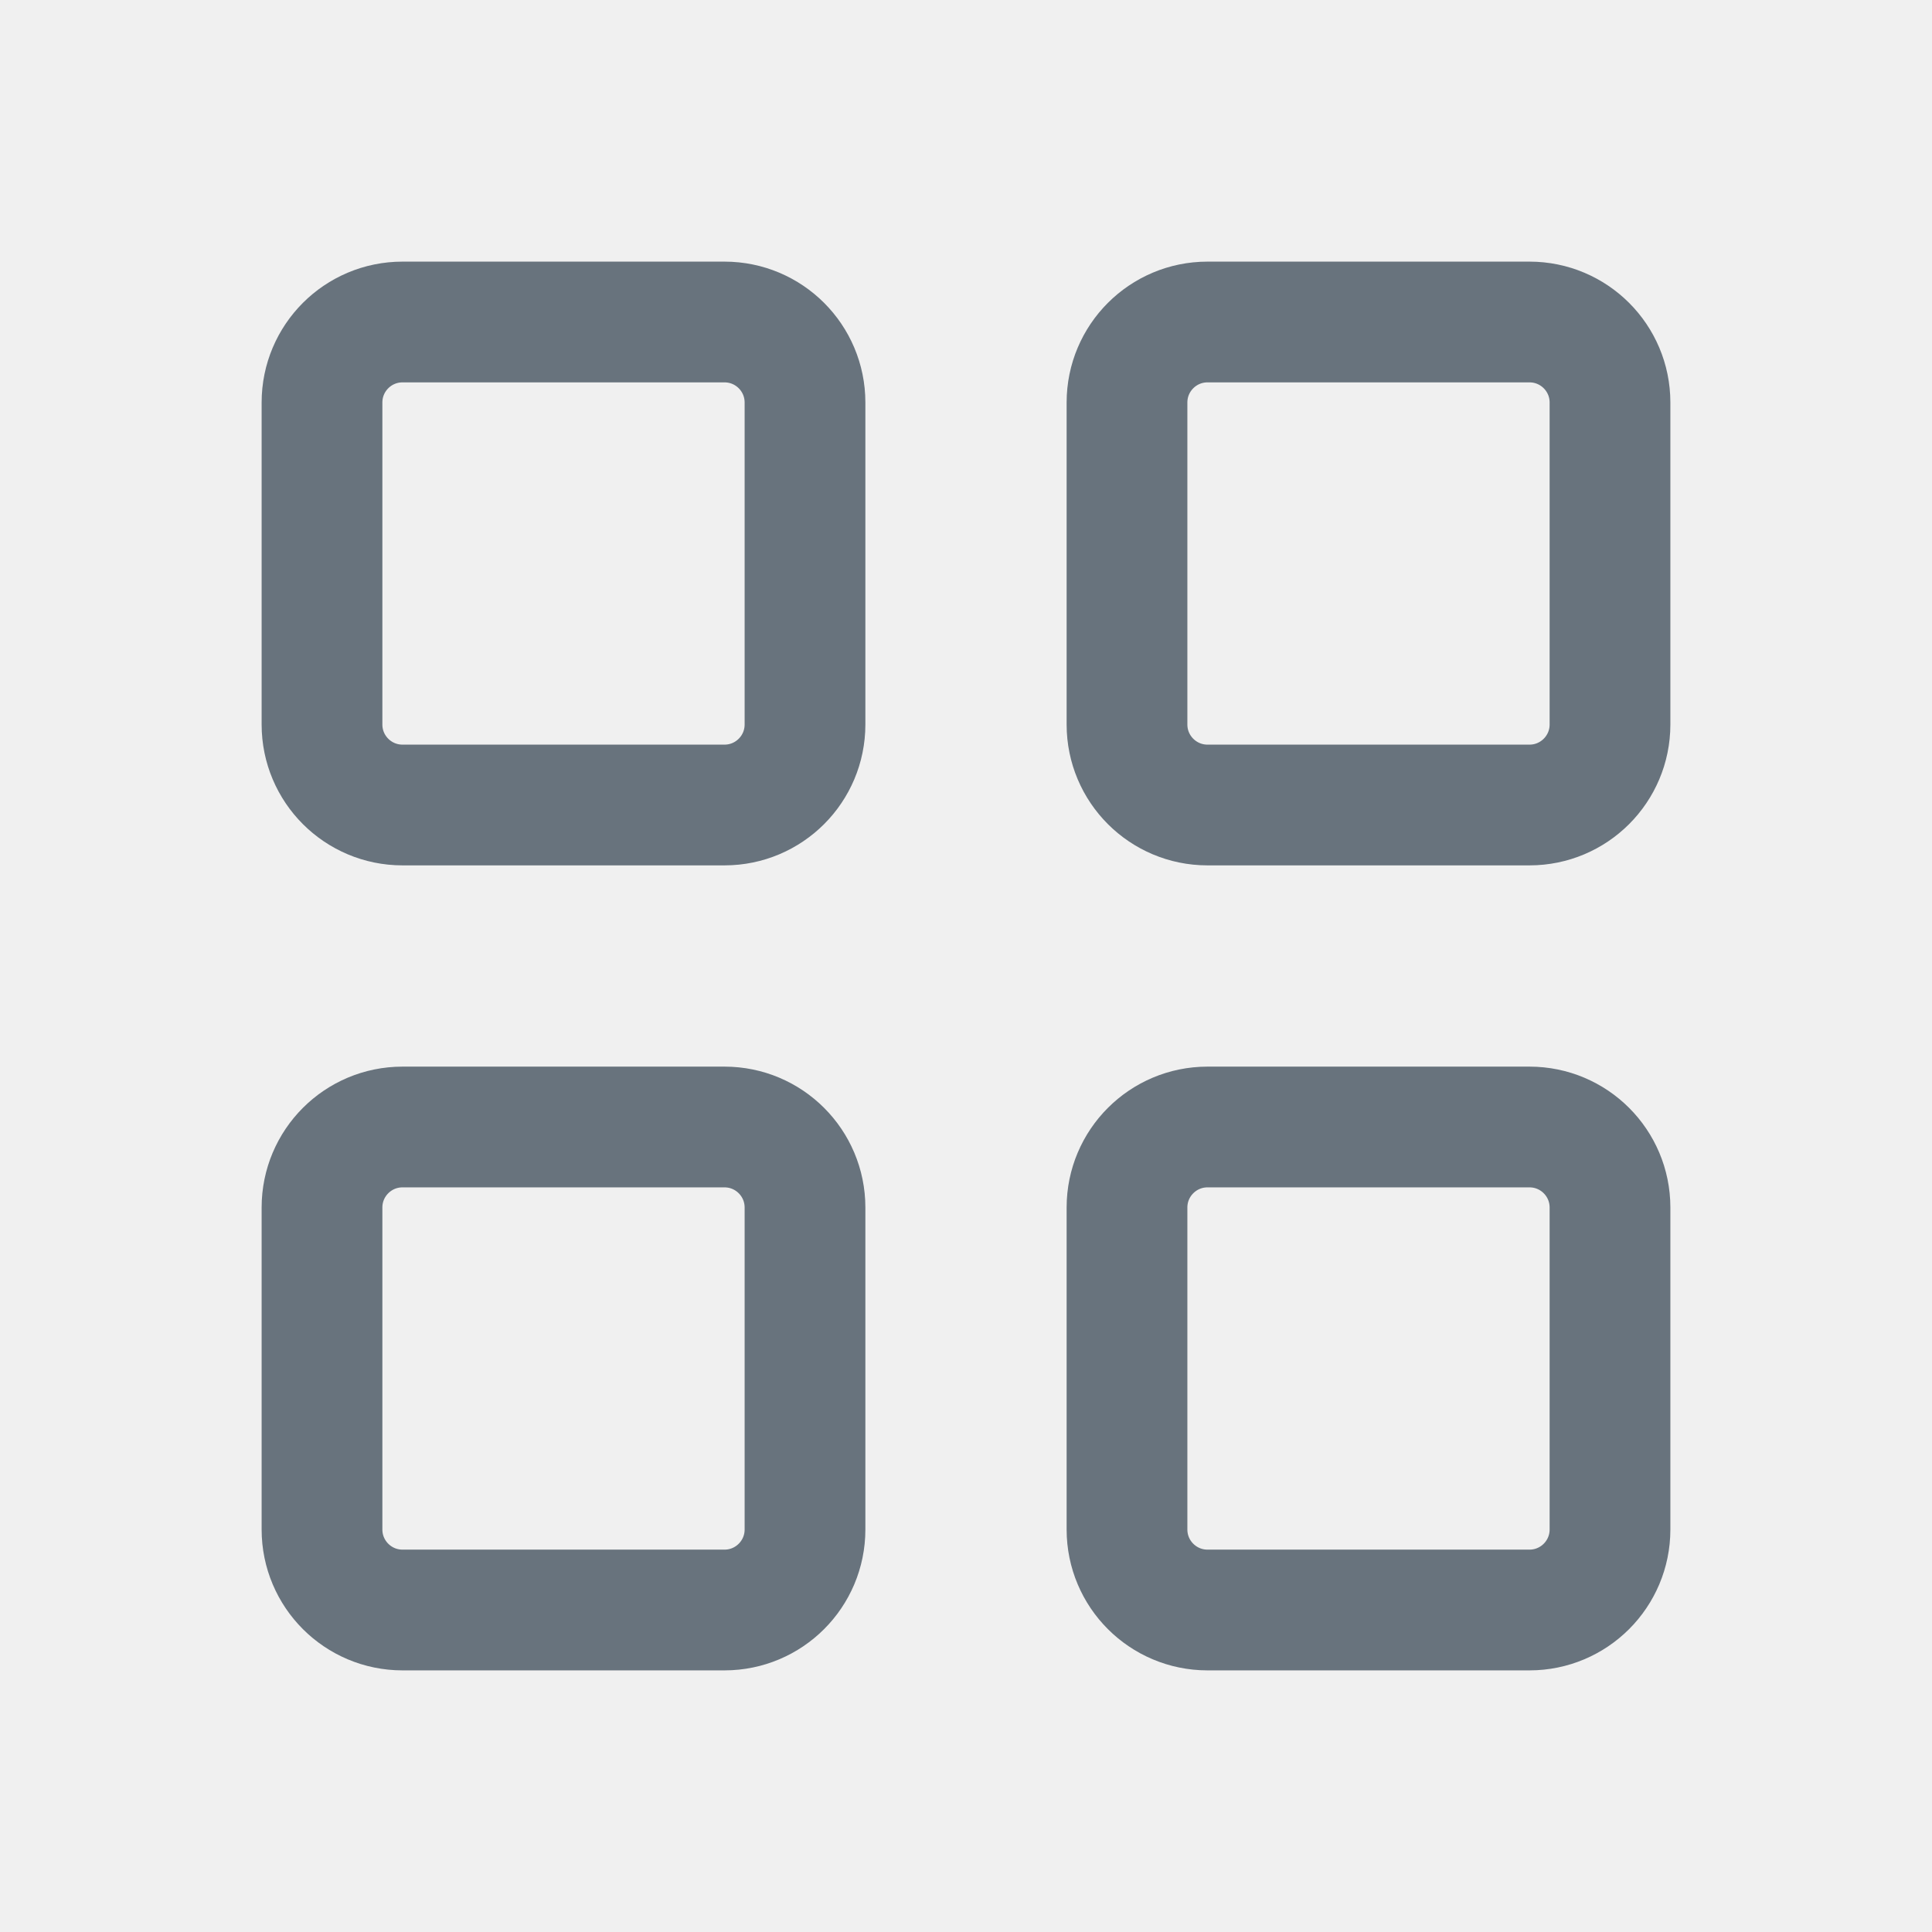
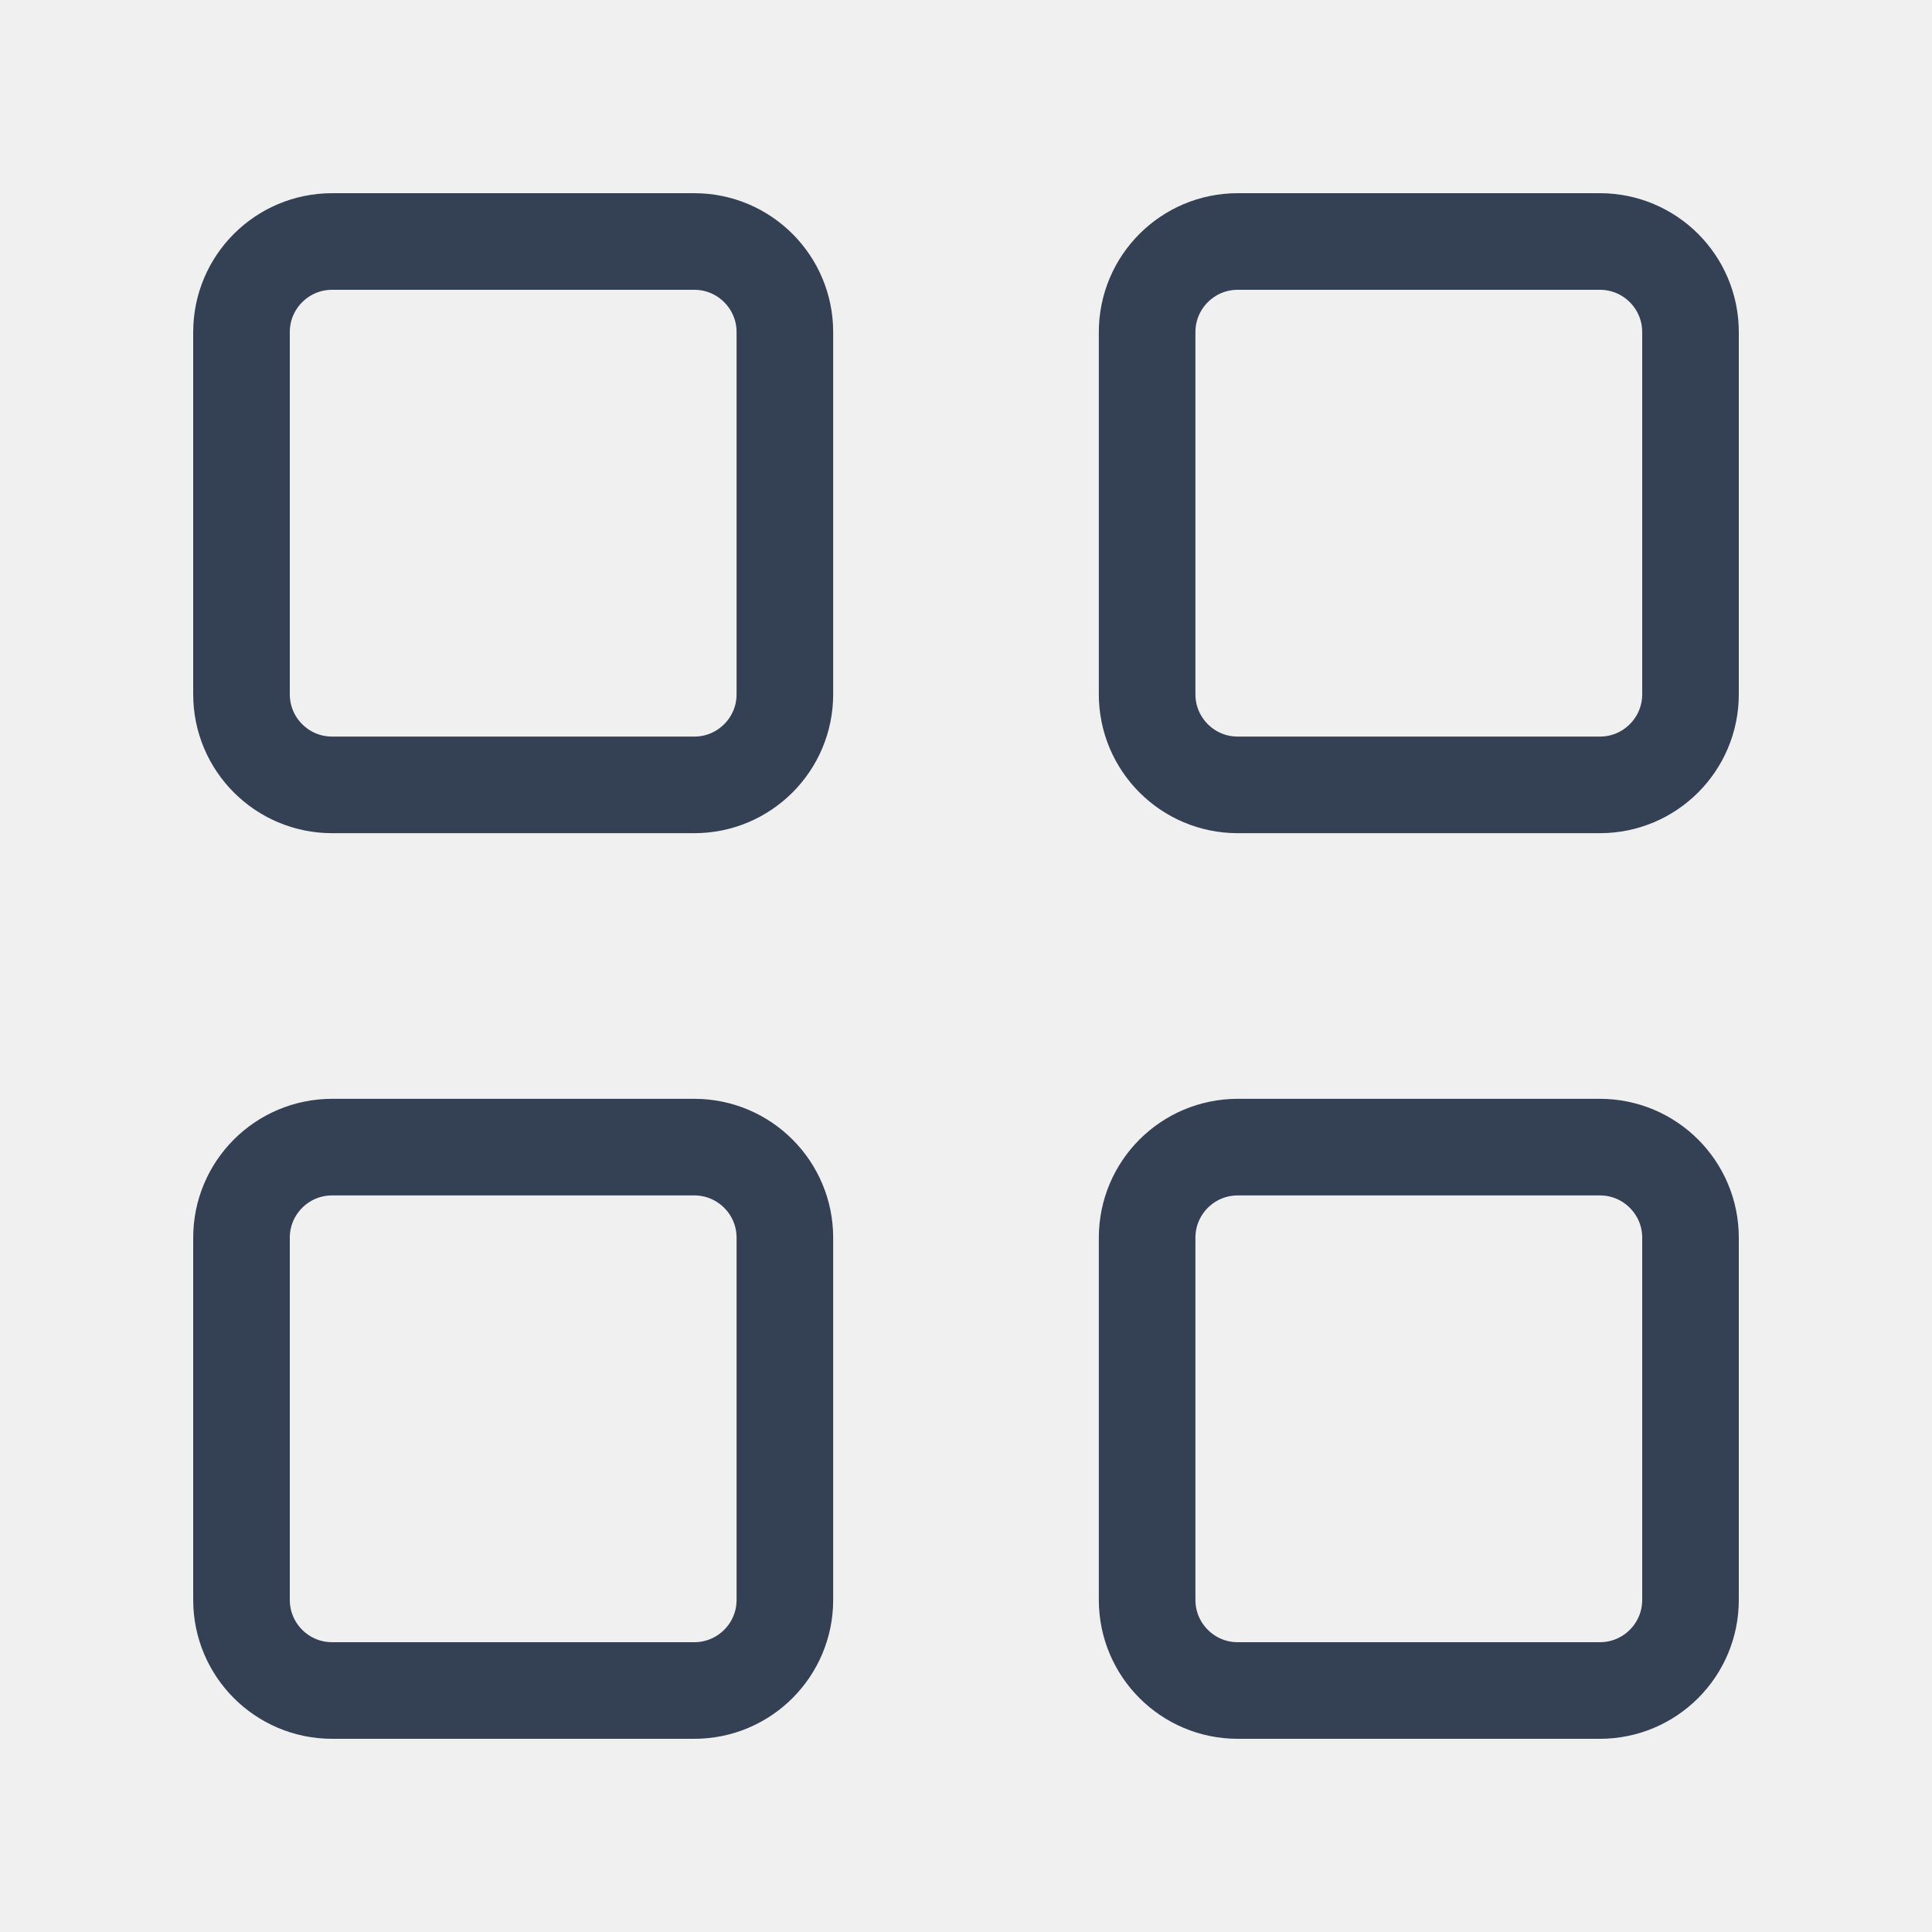
<svg xmlns="http://www.w3.org/2000/svg" width="24" height="24" viewBox="0 0 24 24" fill="none">
-   <g clip-path="url(#clip0_3134_3541)">
-     <rect x="4" y="4" width="6" height="6" rx="1" stroke="#68737D" stroke-width="1.5" />
-     <rect x="4" y="14" width="6" height="6" rx="1" stroke="#68737D" stroke-width="1.5" />
-     <rect x="14" y="4" width="6" height="6" rx="1" stroke="#68737D" stroke-width="1.5" />
-     <rect x="14" y="14" width="6" height="6" rx="1" stroke="#68737D" stroke-width="1.5" />
-   </g>
-   <defs>
-     <clipPath id="clip0_3134_3541">
-       <rect width="24" height="24" fill="white" />
-     </clipPath>
-   </defs>
+   <path d="M3 4.125C3 3.504 3.504 3 4.125 3H8.625C9.246 3 9.75 3.504 9.75 4.125V8.625C9.75 9.246 9.246 9.75 8.625 9.75H4.125C3.504 9.75 3 9.246 3 8.625V4.125Z" stroke="#344054" stroke-width="1.2" />
+   <path d="M3 15.375C3 14.754 3.504 14.25 4.125 14.25H8.625C9.246 14.25 9.75 14.754 9.75 15.375V19.875C9.75 20.496 9.246 21 8.625 21H4.125C3.504 21 3 20.496 3 19.875V15.375Z" stroke="#344054" stroke-width="1.2" />
+   <path d="M14.25 4.125C14.25 3.504 14.754 3 15.375 3H19.875C20.496 3 21 3.504 21 4.125V8.625C21 9.246 20.496 9.75 19.875 9.75H15.375C14.754 9.75 14.25 9.246 14.25 8.625V4.125Z" stroke="#344054" stroke-width="1.2" />
+   <path d="M14.25 15.375C14.25 14.754 14.754 14.25 15.375 14.25H19.875C20.496 14.25 21 14.754 21 15.375V19.875C21 20.496 20.496 21 19.875 21H15.375C14.754 21 14.25 20.496 14.25 19.875V15.375Z" stroke="#344054" stroke-width="1.2" />
</svg>
